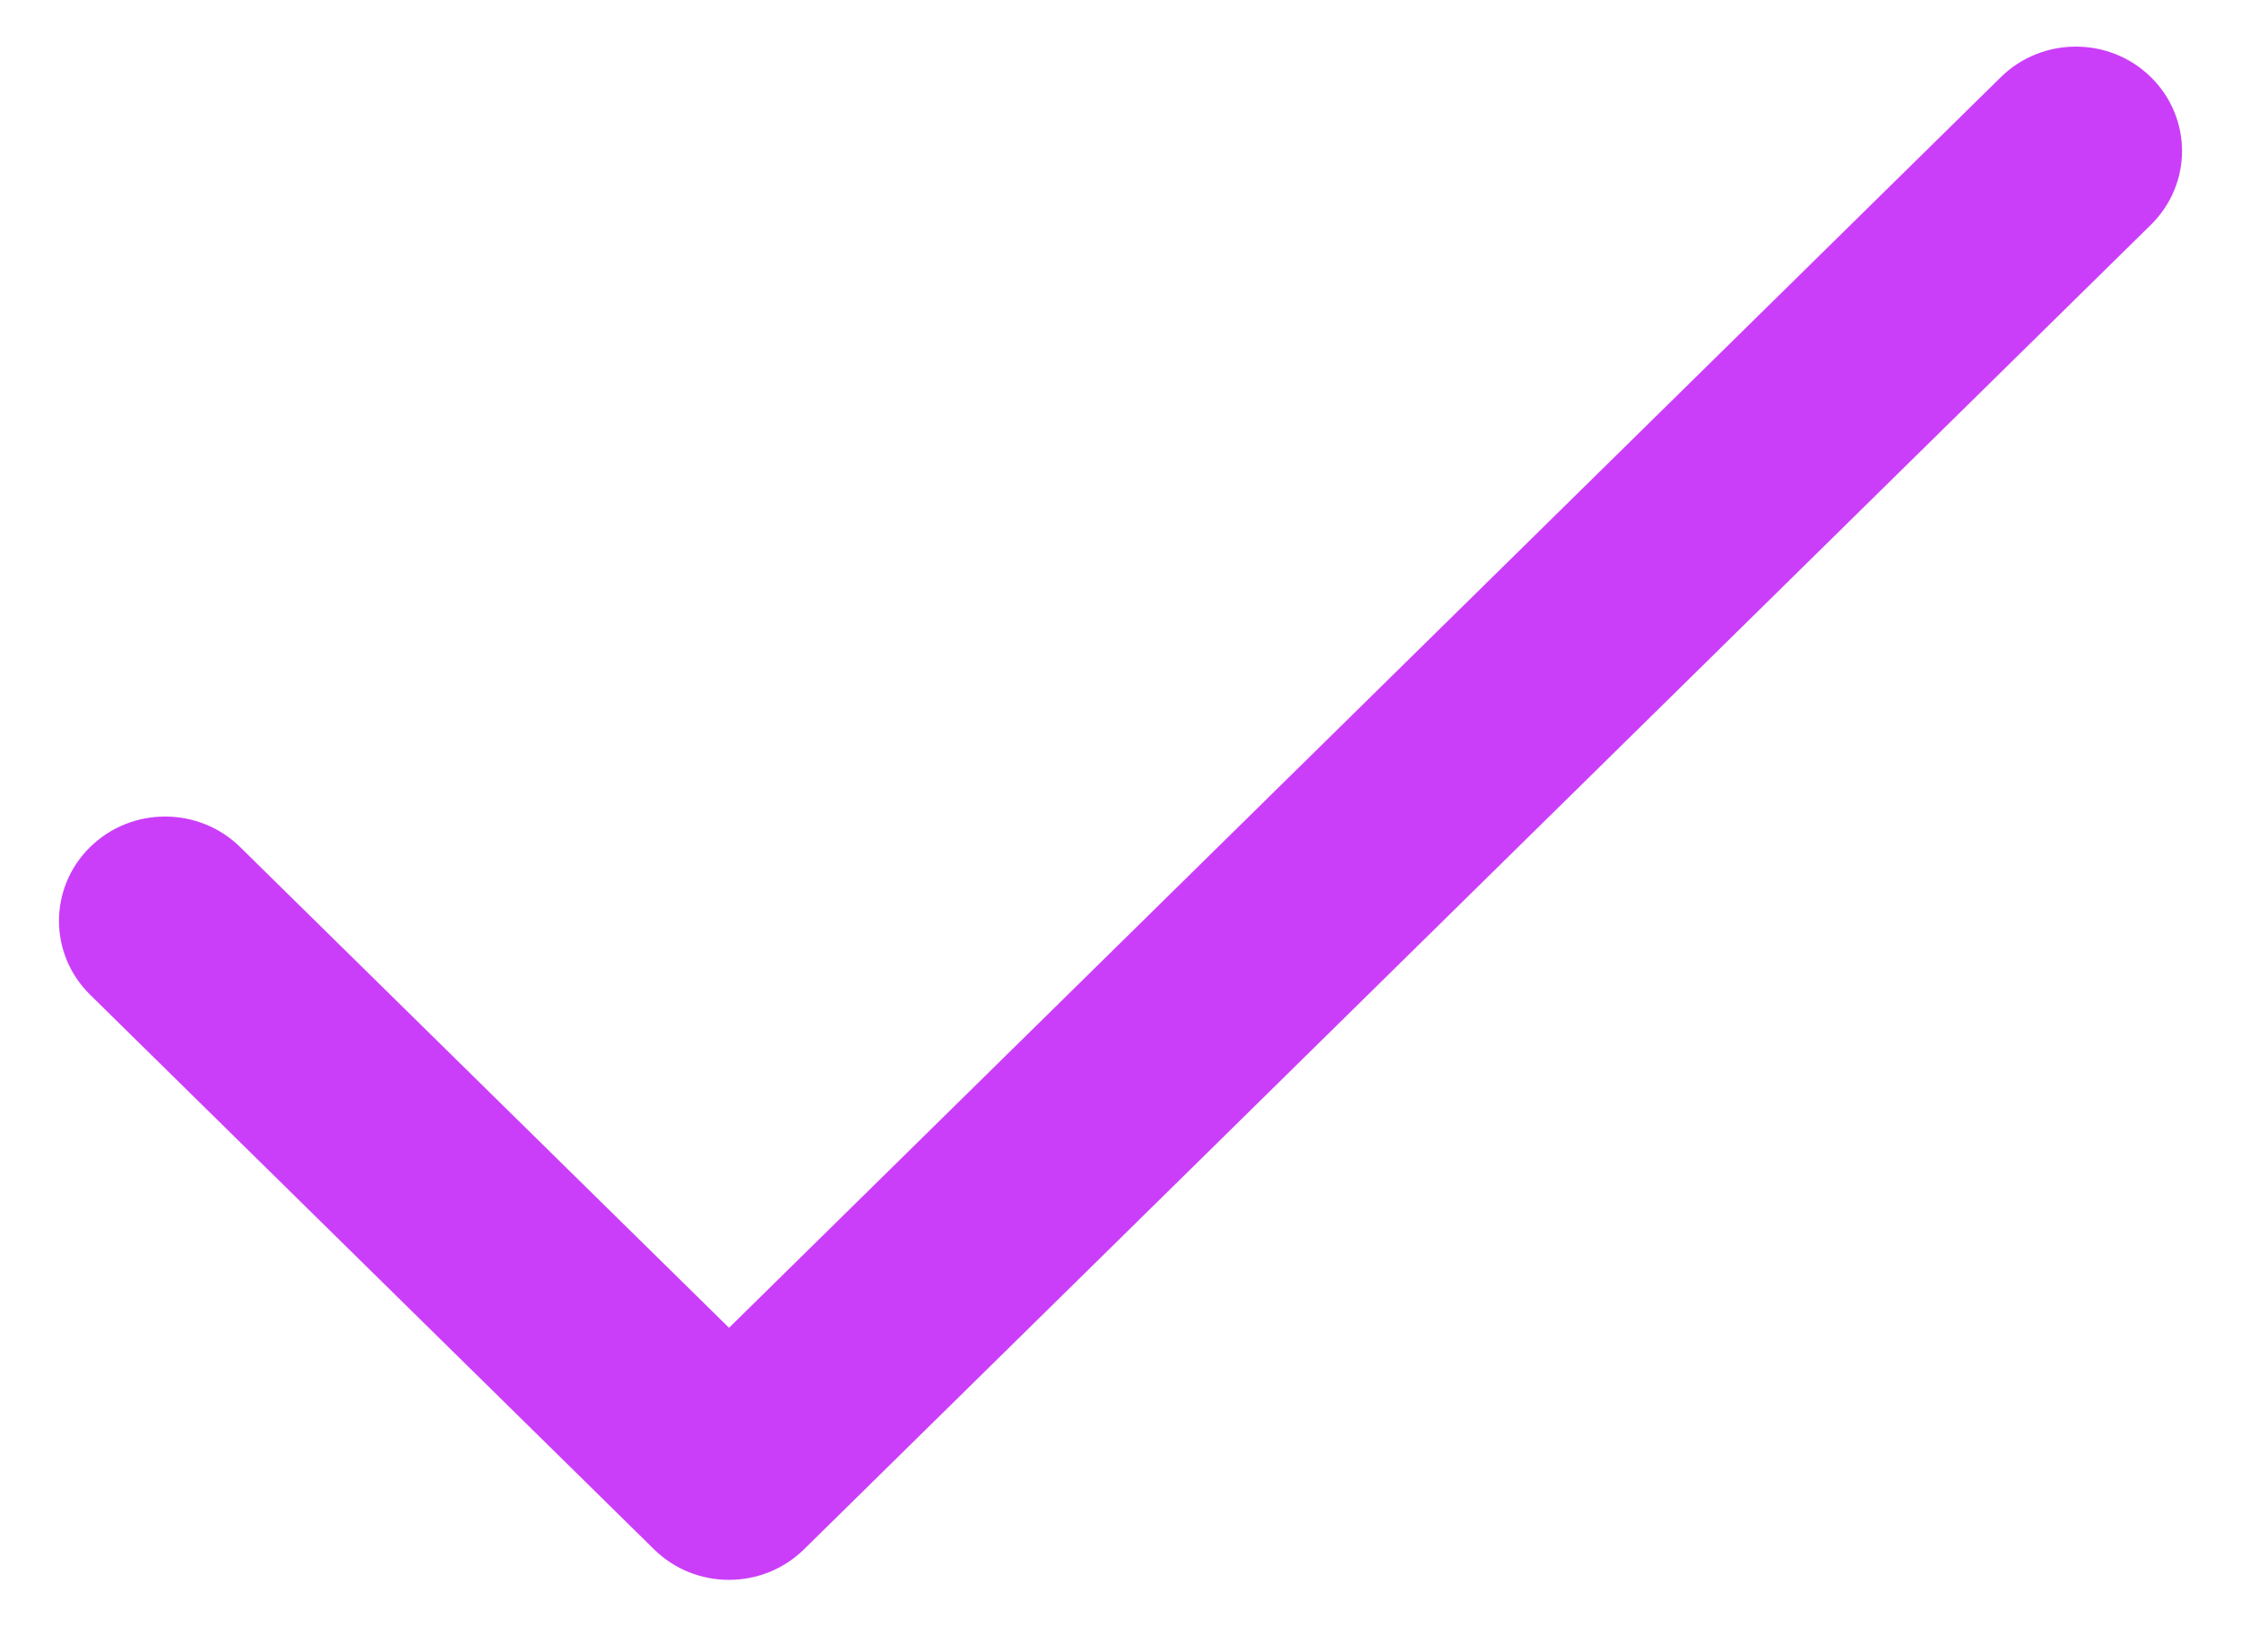
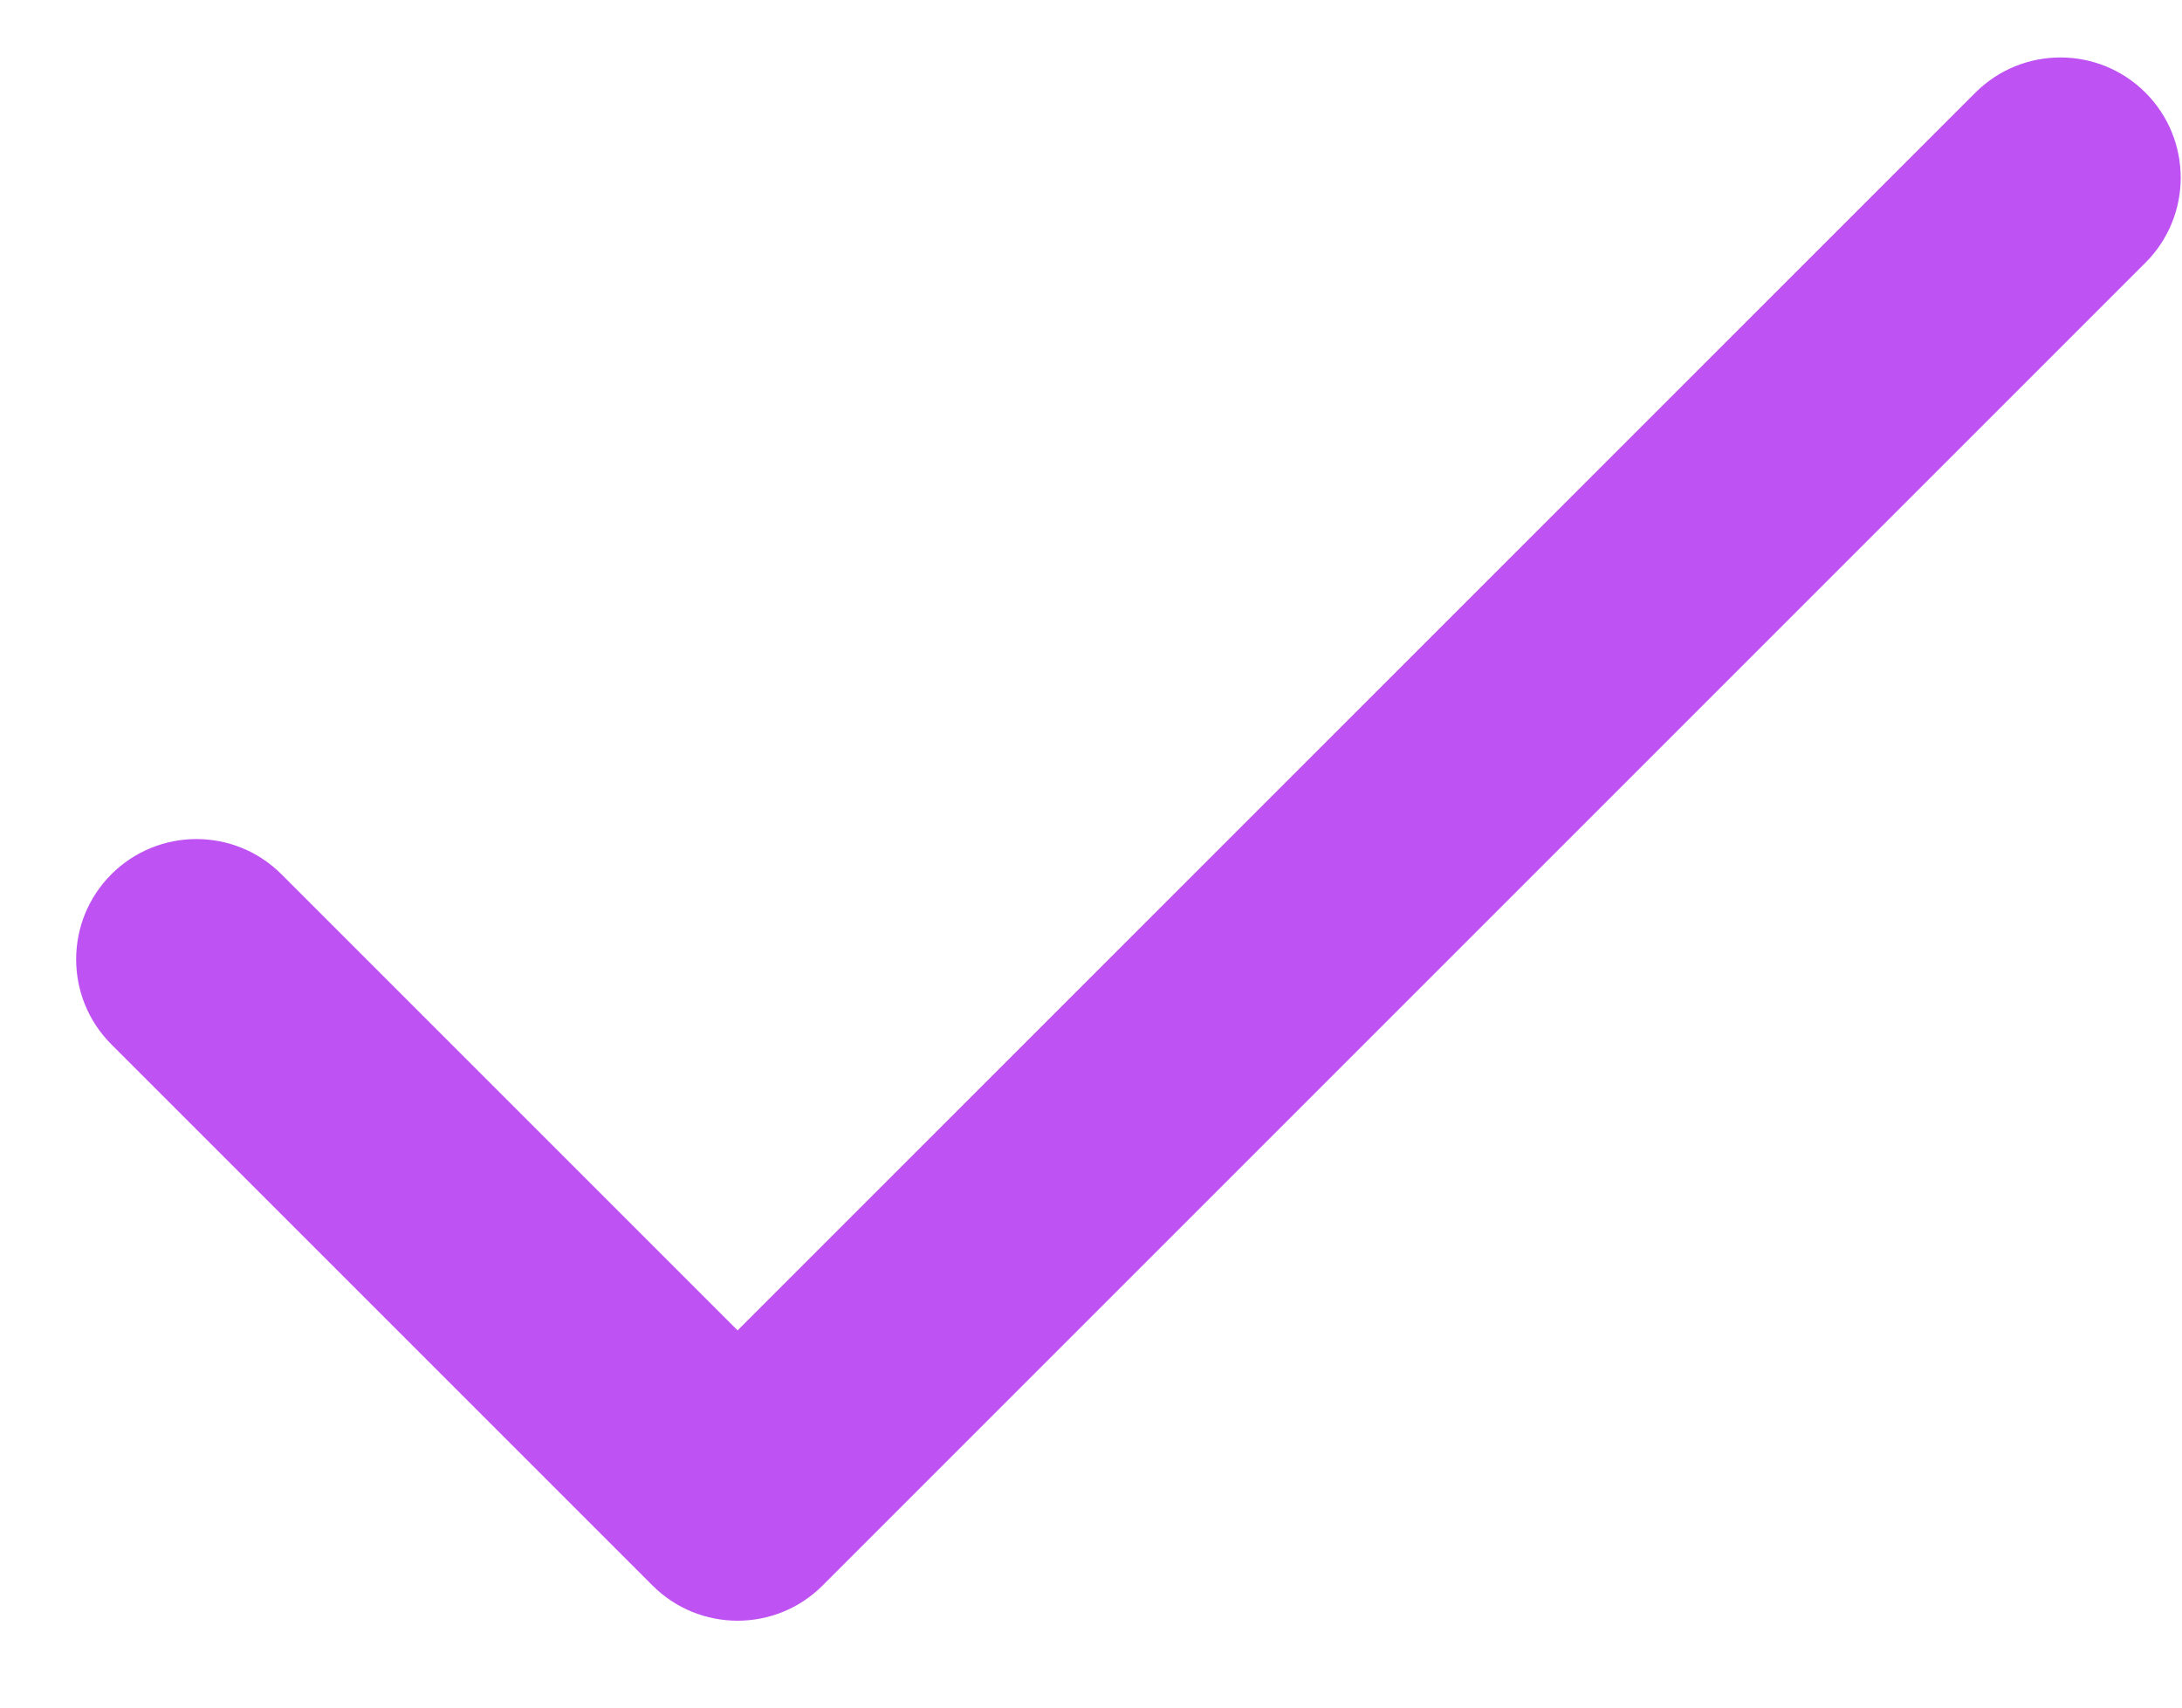
- <svg xmlns="http://www.w3.org/2000/svg" width="19" height="14" viewBox="0 0 19 14" fill="none">
-   <path d="M18.236 0.654C17.885 0.309 17.315 0.309 16.964 0.654L6.181 11.258L2.036 7.182C1.685 6.837 1.115 6.837 0.764 7.182C0.412 7.528 0.412 8.088 0.764 8.434L5.545 13.136C5.896 13.482 6.466 13.481 6.817 13.136L18.236 1.906C18.588 1.56 18.588 1 18.236 0.654Z" fill="#CB3EF9" />
+ <svg xmlns="http://www.w3.org/2000/svg" width="23" height="18" viewBox="0 0 23 18" fill="none">
+   <path d="M7.775 14.024L2.967 9.216C2.472 8.721 1.669 8.721 1.174 9.216C0.679 9.711 0.679 10.514 1.174 11.009L6.878 16.713C7.373 17.208 8.176 17.208 8.671 16.713L22.615 2.769C23.11 2.274 23.11 1.472 22.615 0.977C22.12 0.482 21.317 0.482 20.822 0.977L7.775 14.024Z" fill="#BE52F2" />
</svg>
